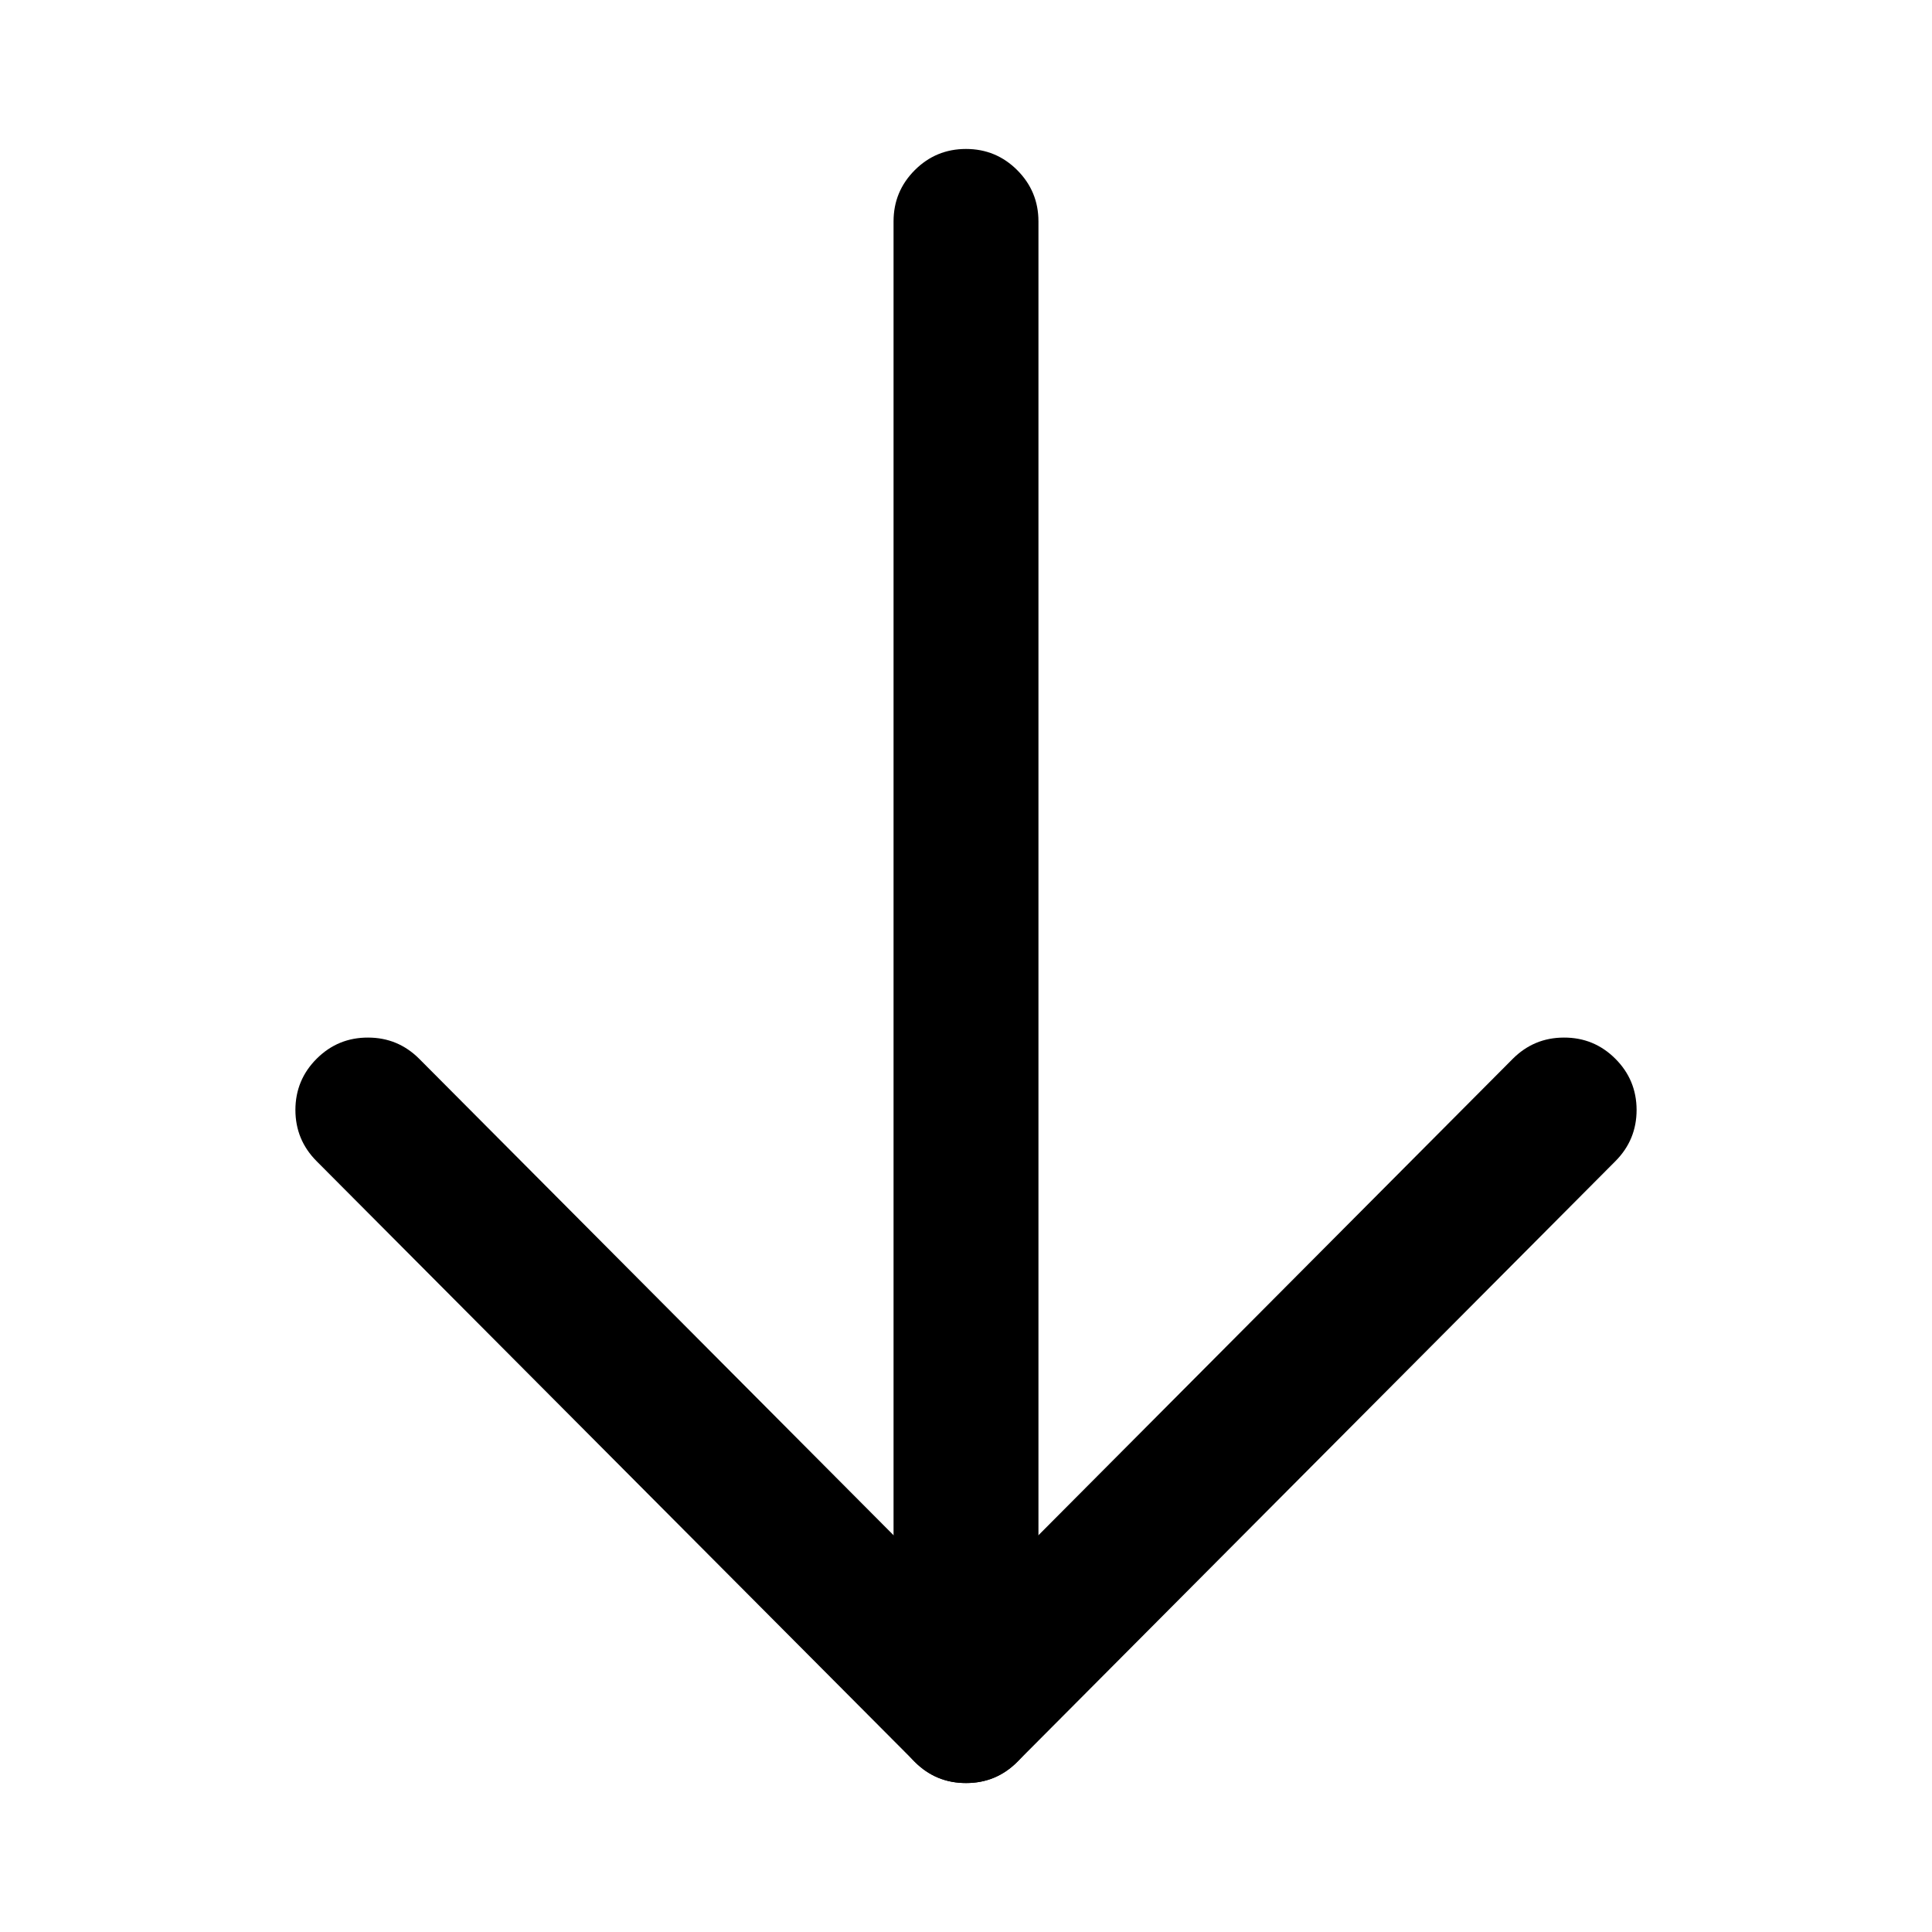
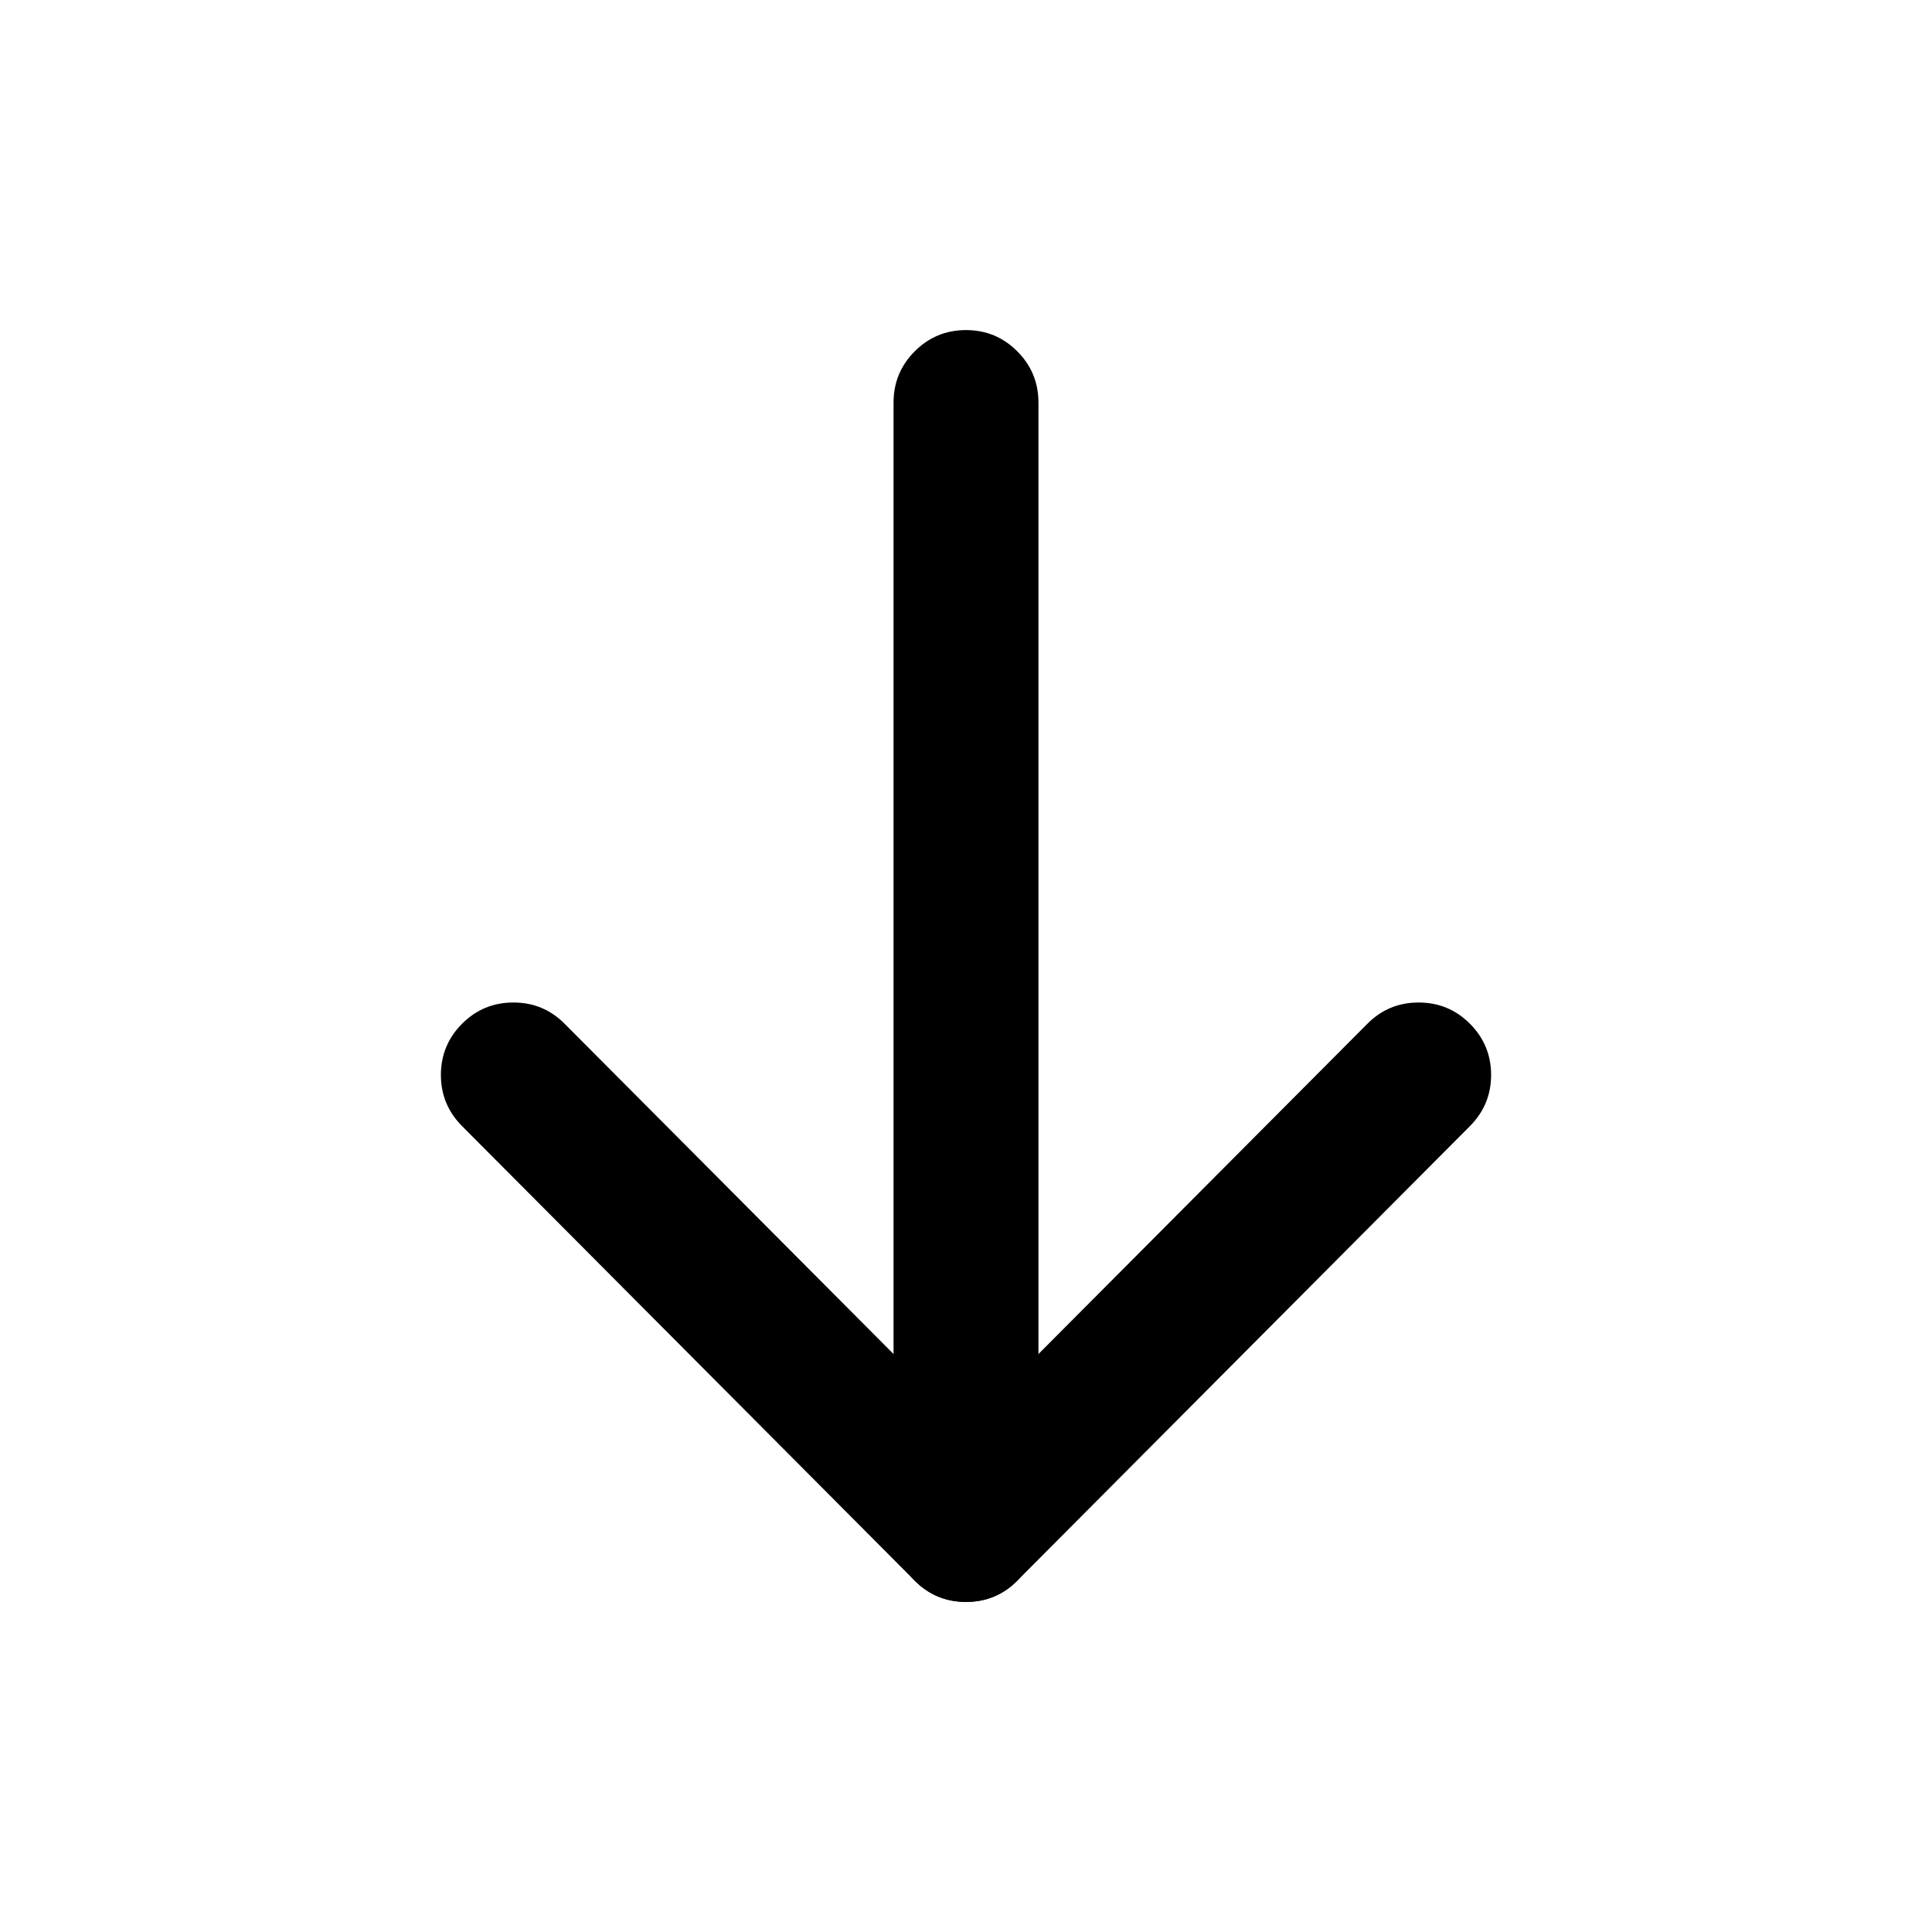
<svg xmlns="http://www.w3.org/2000/svg" viewBox="0 0 20 20">
  <defs />
-   <path fill="currentColor" d="M16.723,12.02 L10.532,18.238 Q10.313,18.458 10.002,18.458 Q9.691,18.459 9.471,18.24 Q9.47,18.239 9.469,18.238 L3.277,12.02 Q3.058,11.8 3.058,11.489 Q3.059,11.178 3.279,10.959 Q3.499,10.74 3.81,10.741 Q4.12,10.741 4.34,10.961 L10,16.646 L15.66,10.961 Q15.88,10.741 16.19,10.741 Q16.501,10.74 16.721,10.959 Q16.941,11.178 16.942,11.489 Q16.942,11.8 16.723,12.02 Z" />
-   <path fill="currentColor" d="M9.25,17.708 L9.25,2.292 Q9.25,1.981 9.47,1.761 Q9.689,1.542 10,1.542 Q10.311,1.542 10.53,1.761 Q10.75,1.981 10.75,2.292 L10.75,17.708 Q10.75,18.019 10.53,18.239 Q10.311,18.458 10,18.458 Q9.689,18.458 9.47,18.239 Q9.25,18.019 9.25,17.708 Z" />
+   <path fill="currentColor" d="M15.217,11.657 L10.532,16.362 Q10.313,16.583 10.002,16.583 Q9.691,16.584 9.471,16.365 Q9.47,16.364 9.469,16.363 L4.783,11.657 Q4.564,11.437 4.564,11.126 Q4.565,10.816 4.785,10.596 Q5.005,10.377 5.316,10.378 Q5.627,10.378 5.846,10.599 L10,14.77 L14.154,10.599 Q14.373,10.378 14.684,10.378 Q14.995,10.377 15.215,10.596 Q15.435,10.816 15.436,11.126 Q15.436,11.437 15.217,11.657 Z" />
+   <path fill="currentColor" d="M9.25,15.833 L9.25,4.167 Q9.25,3.856 9.47,3.636 Q9.689,3.417 10,3.417 Q10.311,3.417 10.53,3.636 Q10.75,3.856 10.75,4.167 L10.75,15.833 Q10.75,16.144 10.53,16.364 Q10.311,16.583 10,16.583 Q9.689,16.583 9.47,16.364 Q9.25,16.144 9.25,15.833 Z" />
</svg>
